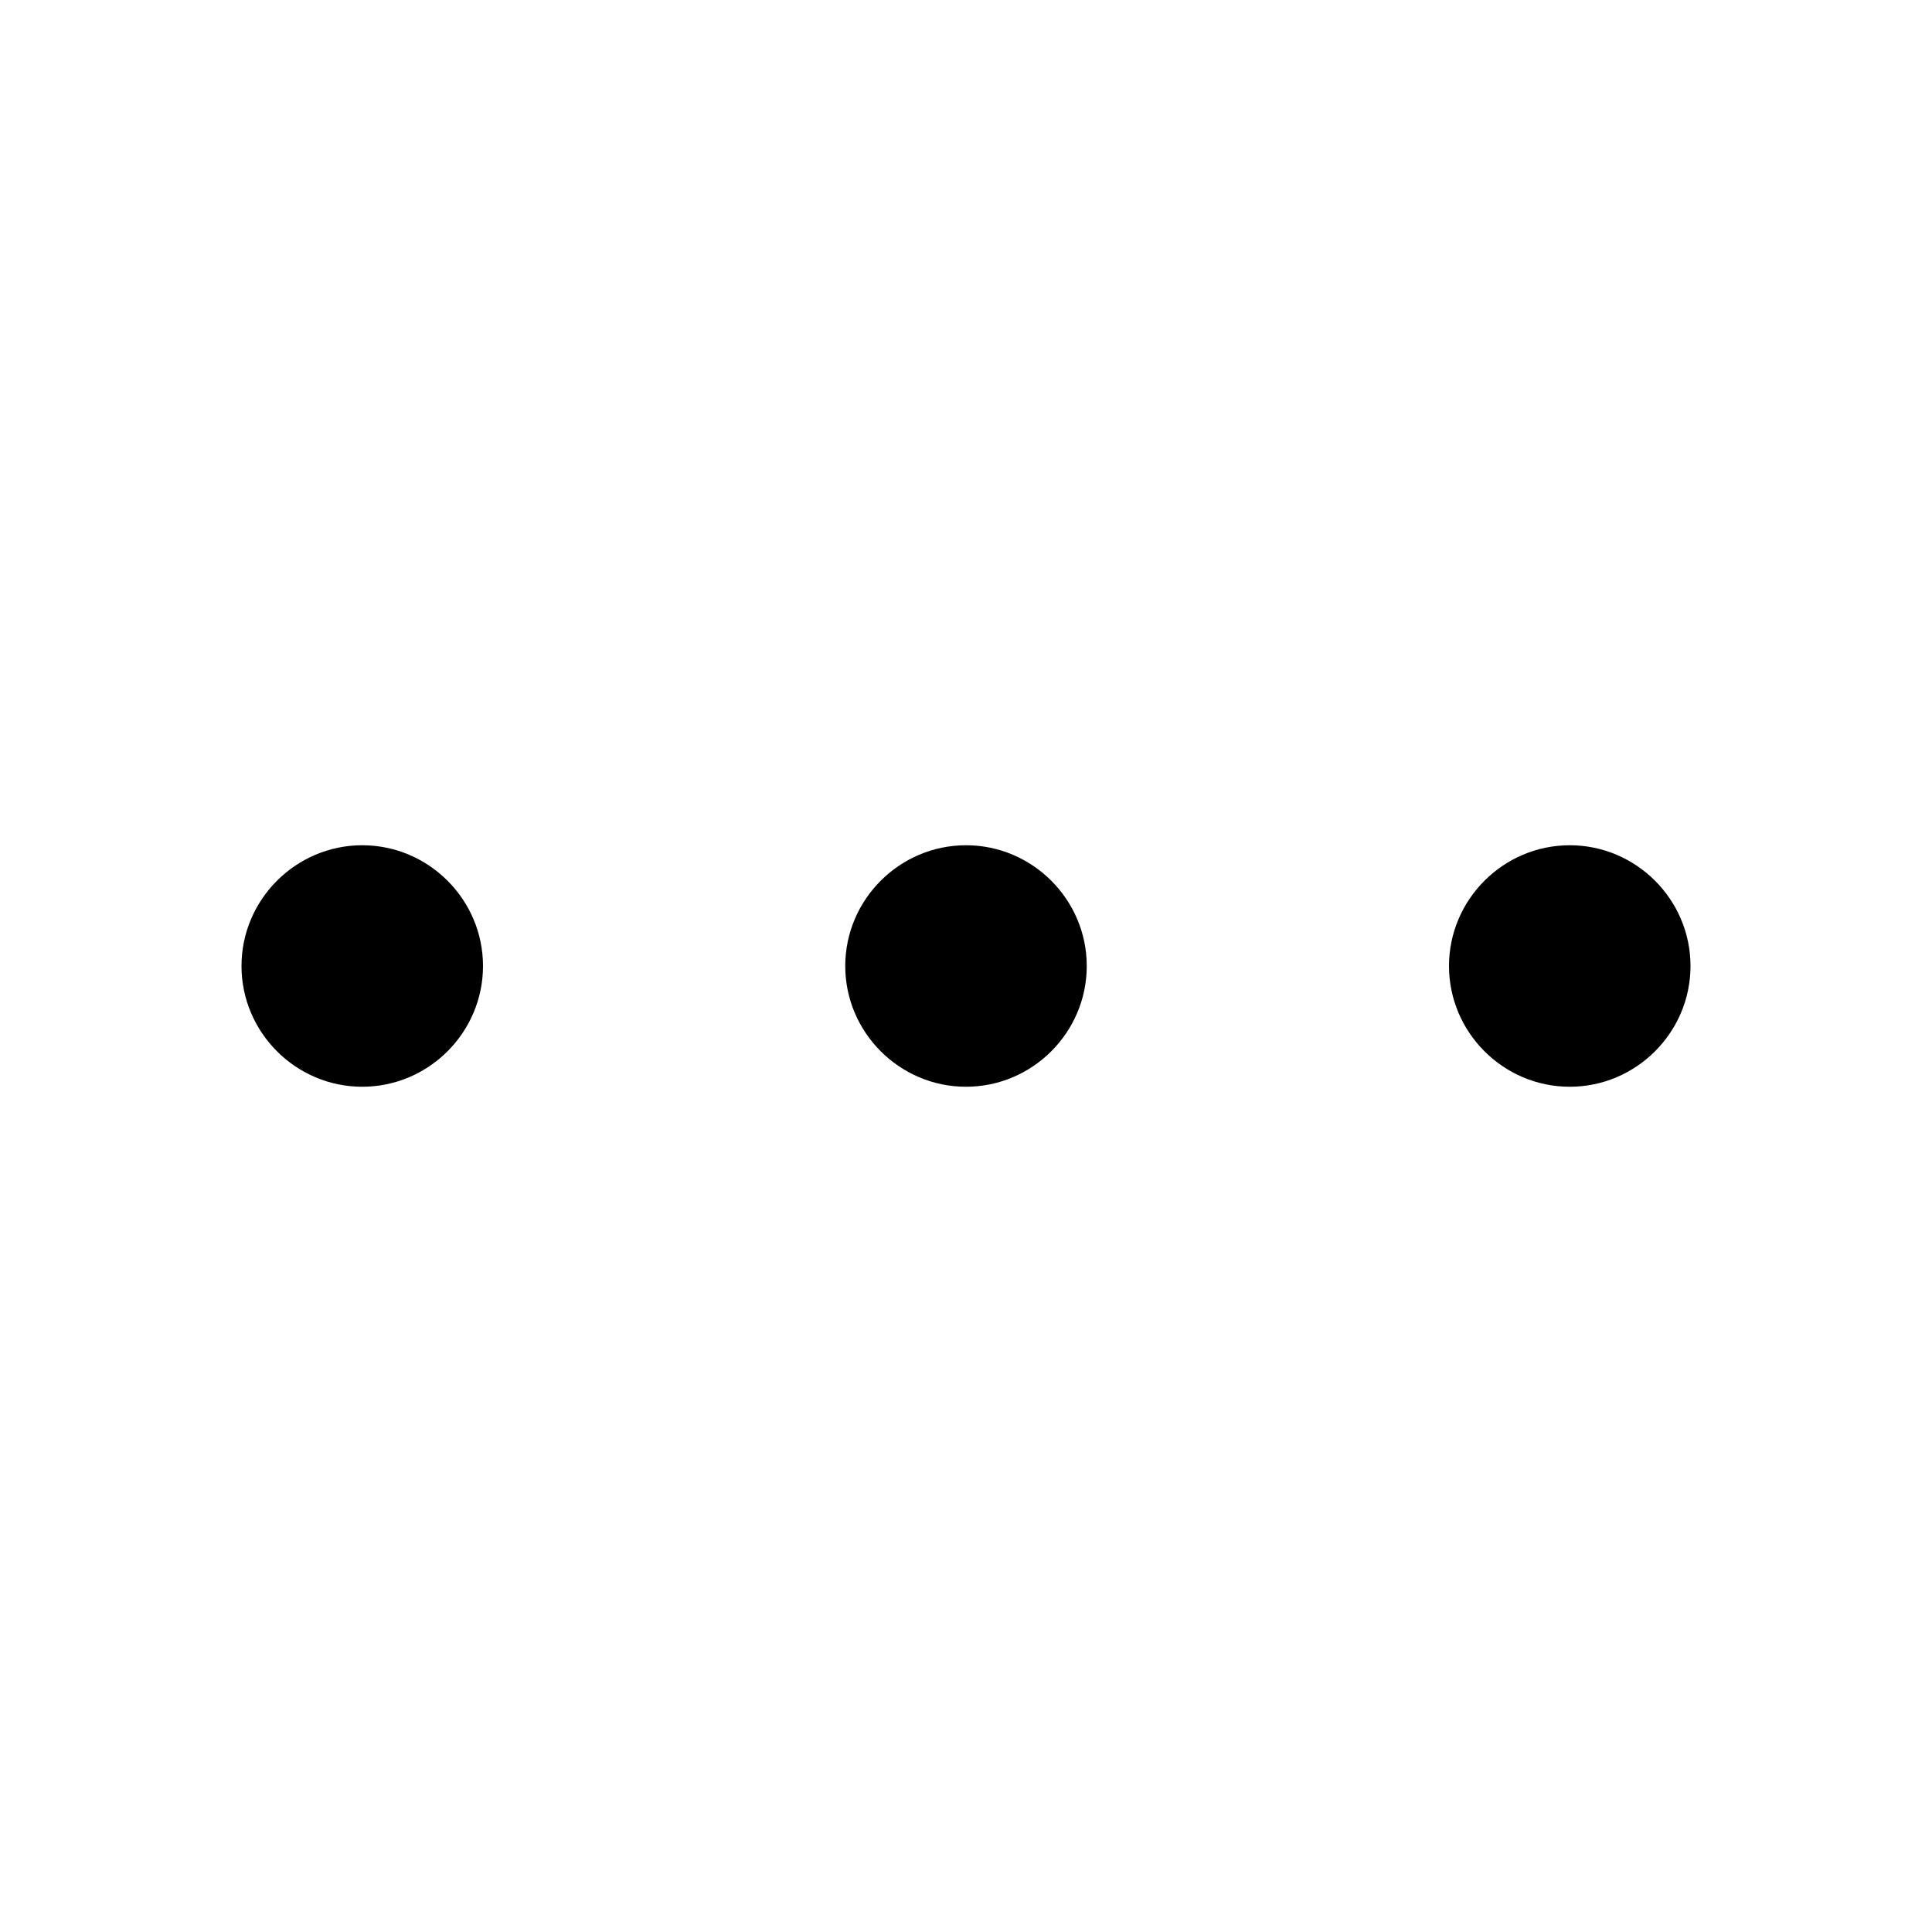
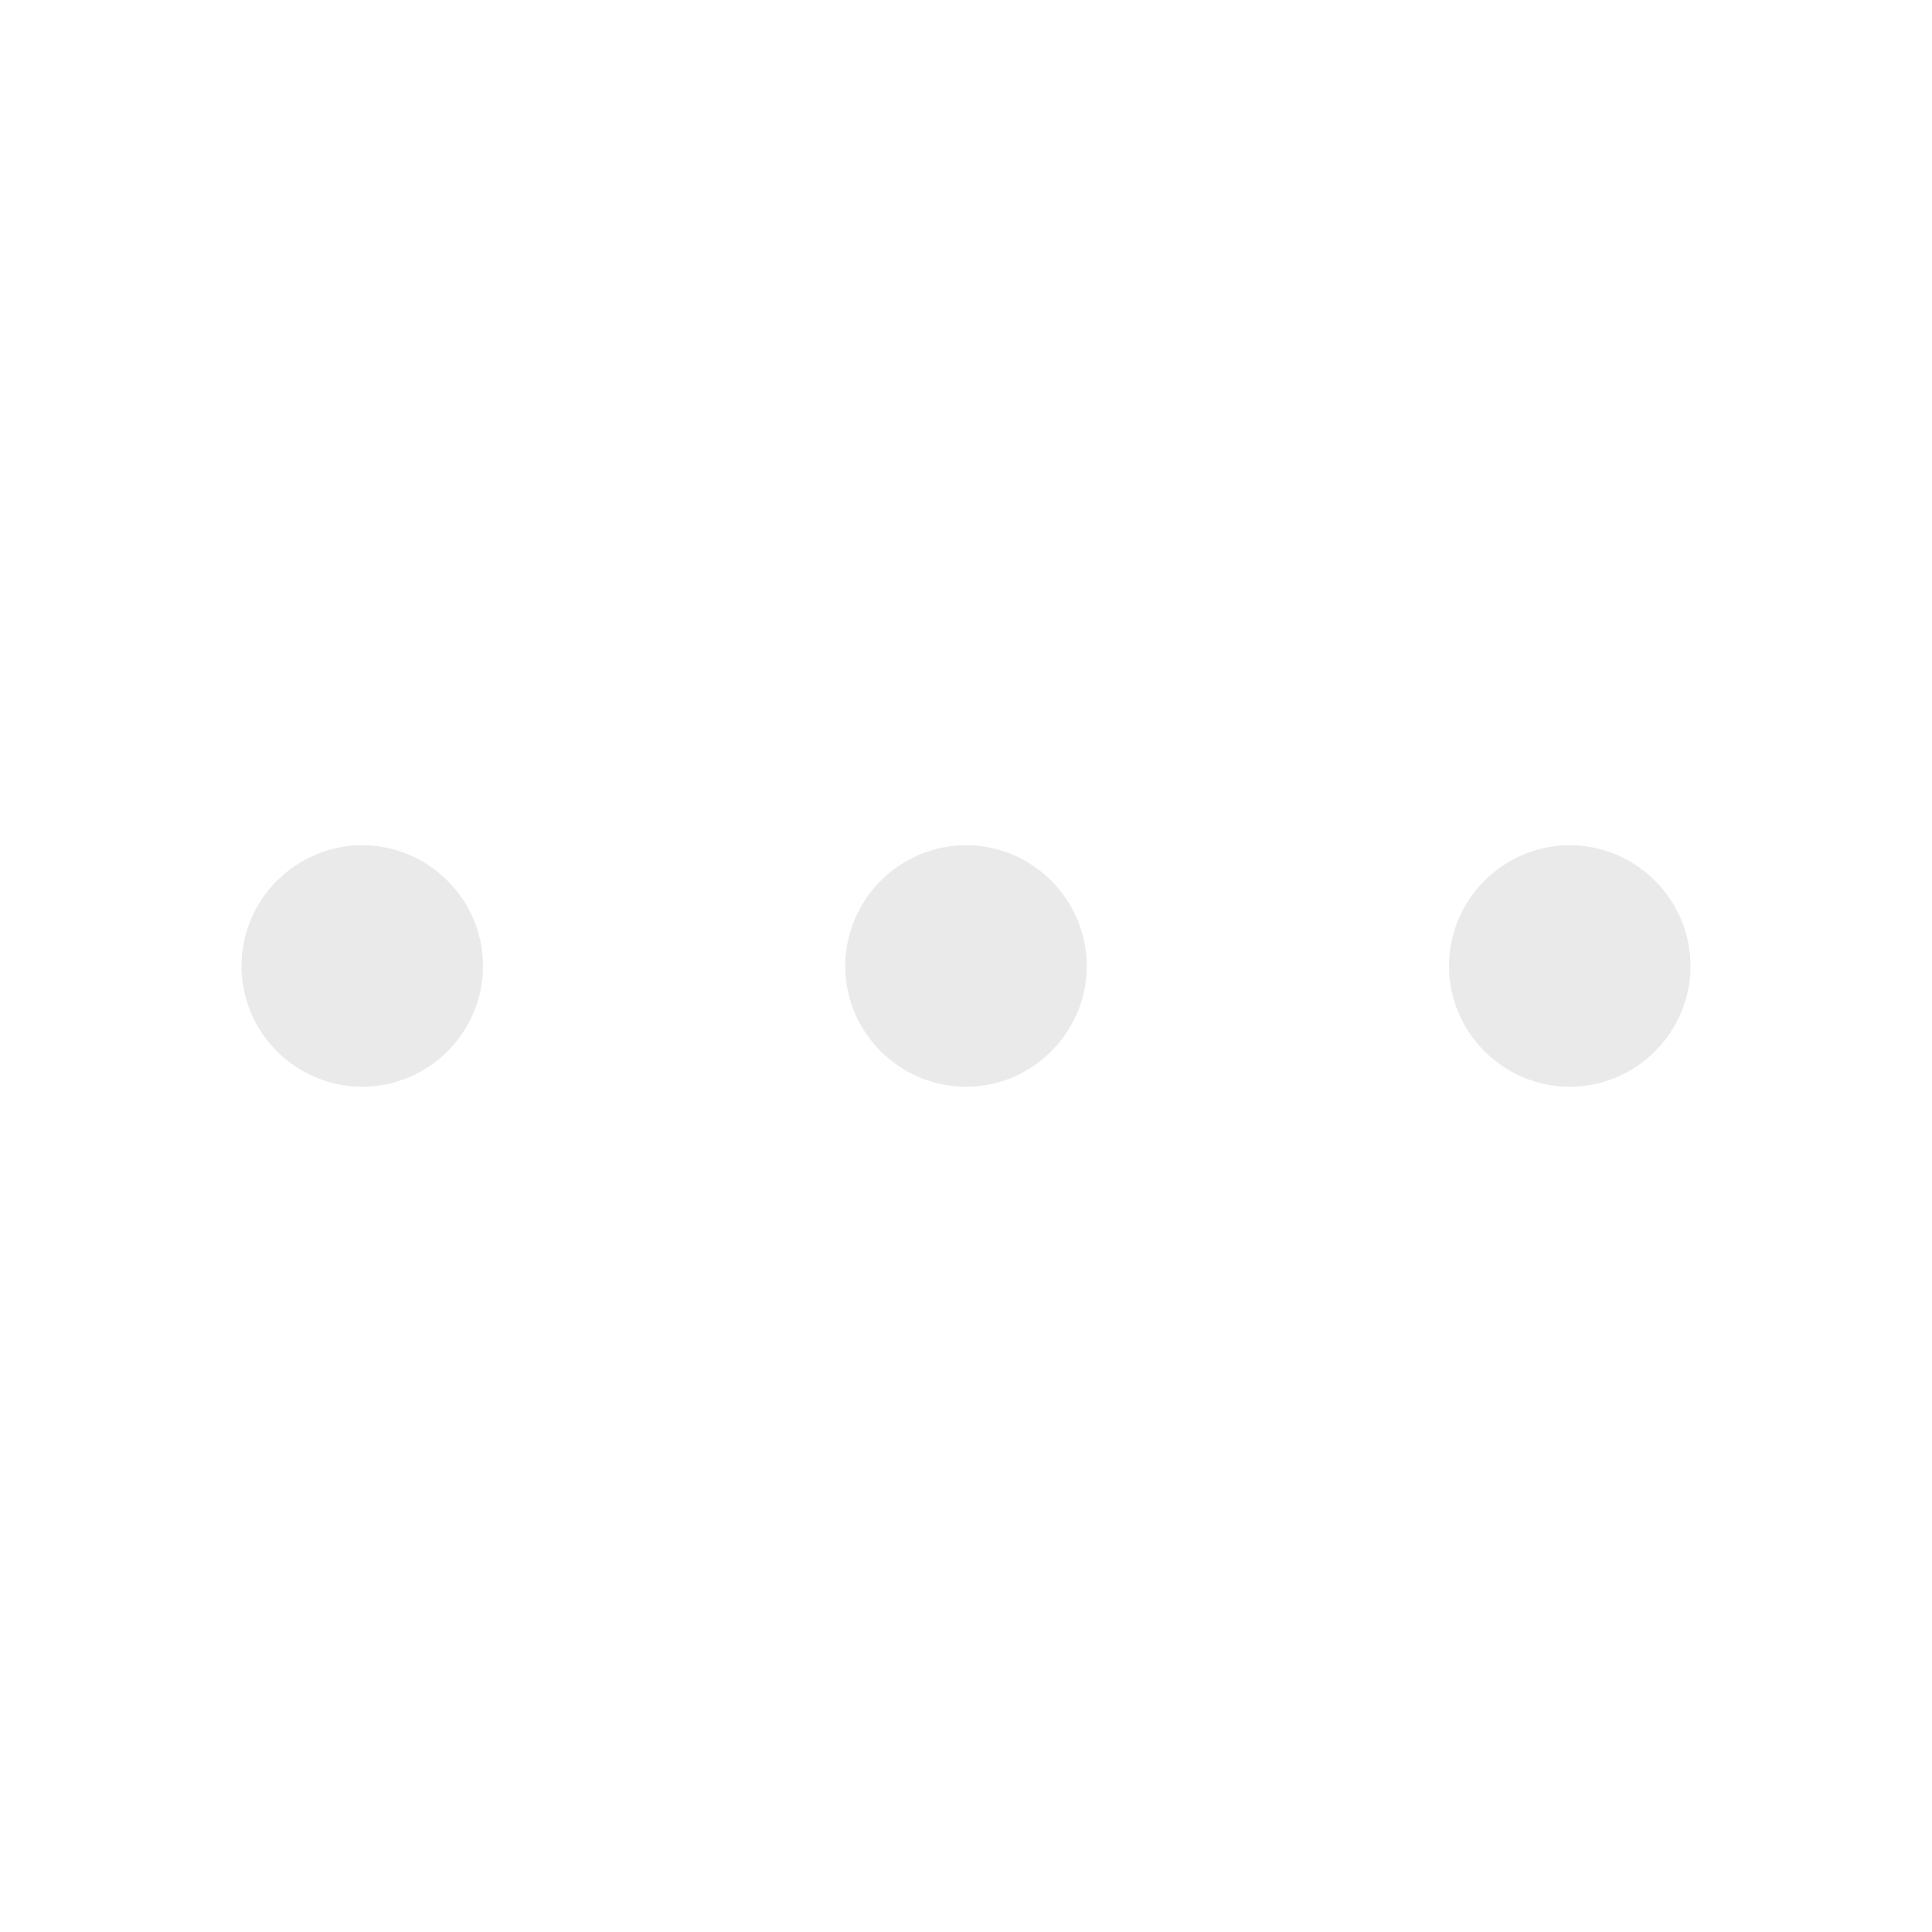
- <svg xmlns="http://www.w3.org/2000/svg" viewBox="0 0 24 24" fill="currentColor">
+ <svg xmlns="http://www.w3.org/2000/svg" viewBox="0 0 24 24" fill="rgba(234,234,234,1)">
  <path d="M4.5 10.5C3.675 10.5 3 11.175 3 12C3 12.825 3.675 13.5 4.5 13.5C5.325 13.5 6 12.825 6 12C6 11.175 5.325 10.5 4.5 10.5ZM19.5 10.5C18.675 10.5 18 11.175 18 12C18 12.825 18.675 13.5 19.5 13.5C20.325 13.5 21 12.825 21 12C21 11.175 20.325 10.5 19.5 10.5ZM12 10.5C11.175 10.5 10.5 11.175 10.5 12C10.5 12.825 11.175 13.5 12 13.5C12.825 13.5 13.5 12.825 13.5 12C13.5 11.175 12.825 10.5 12 10.5Z" />
</svg>
